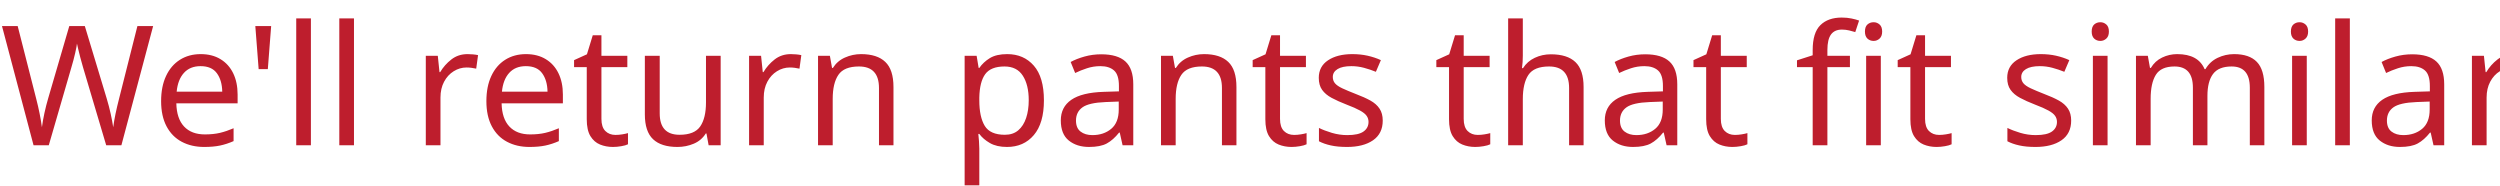
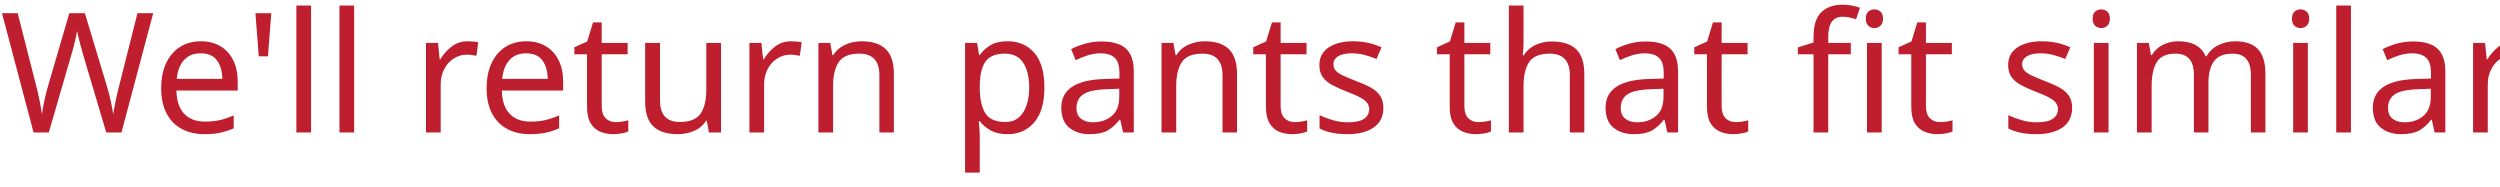
- <svg xmlns="http://www.w3.org/2000/svg" version="1.1" x="0px" y="0px" width="1078px" height="80px" viewBox="0 -2.706 1078 80" overflow="visible" enable-background="new 0 -2.706 1078 80" xml:space="preserve">
-   <defs>
- </defs>
-   <rect y="12.624" fill="none" width="1188.506" height="132.184" />
-   <text transform="matrix(1 0 0 1 0 59.9414)" fill="#BE1E2D" font-family="'Ampersand'" font-size="72">We'll return pants that fit similarly.</text>
+ <svg xmlns="http://www.w3.org/2000/svg" version="1.1" id="Layer_1" x="0px" y="0px" width="1077.5px" height="80.383px" viewBox="0 -5.544 1077.5 80.383" enable-background="new 0 -5.544 1077.5 80.383" xml:space="preserve">
+   <rect y="4.242" fill="none" width="1188.506" height="132.184" />
+   <text transform="matrix(1 0 0 1 0 51.5596)" fill="#BE1E2D" font-family="'Ampersand'" font-size="72">We'll return pants that fit similarly.</text>
</svg>
